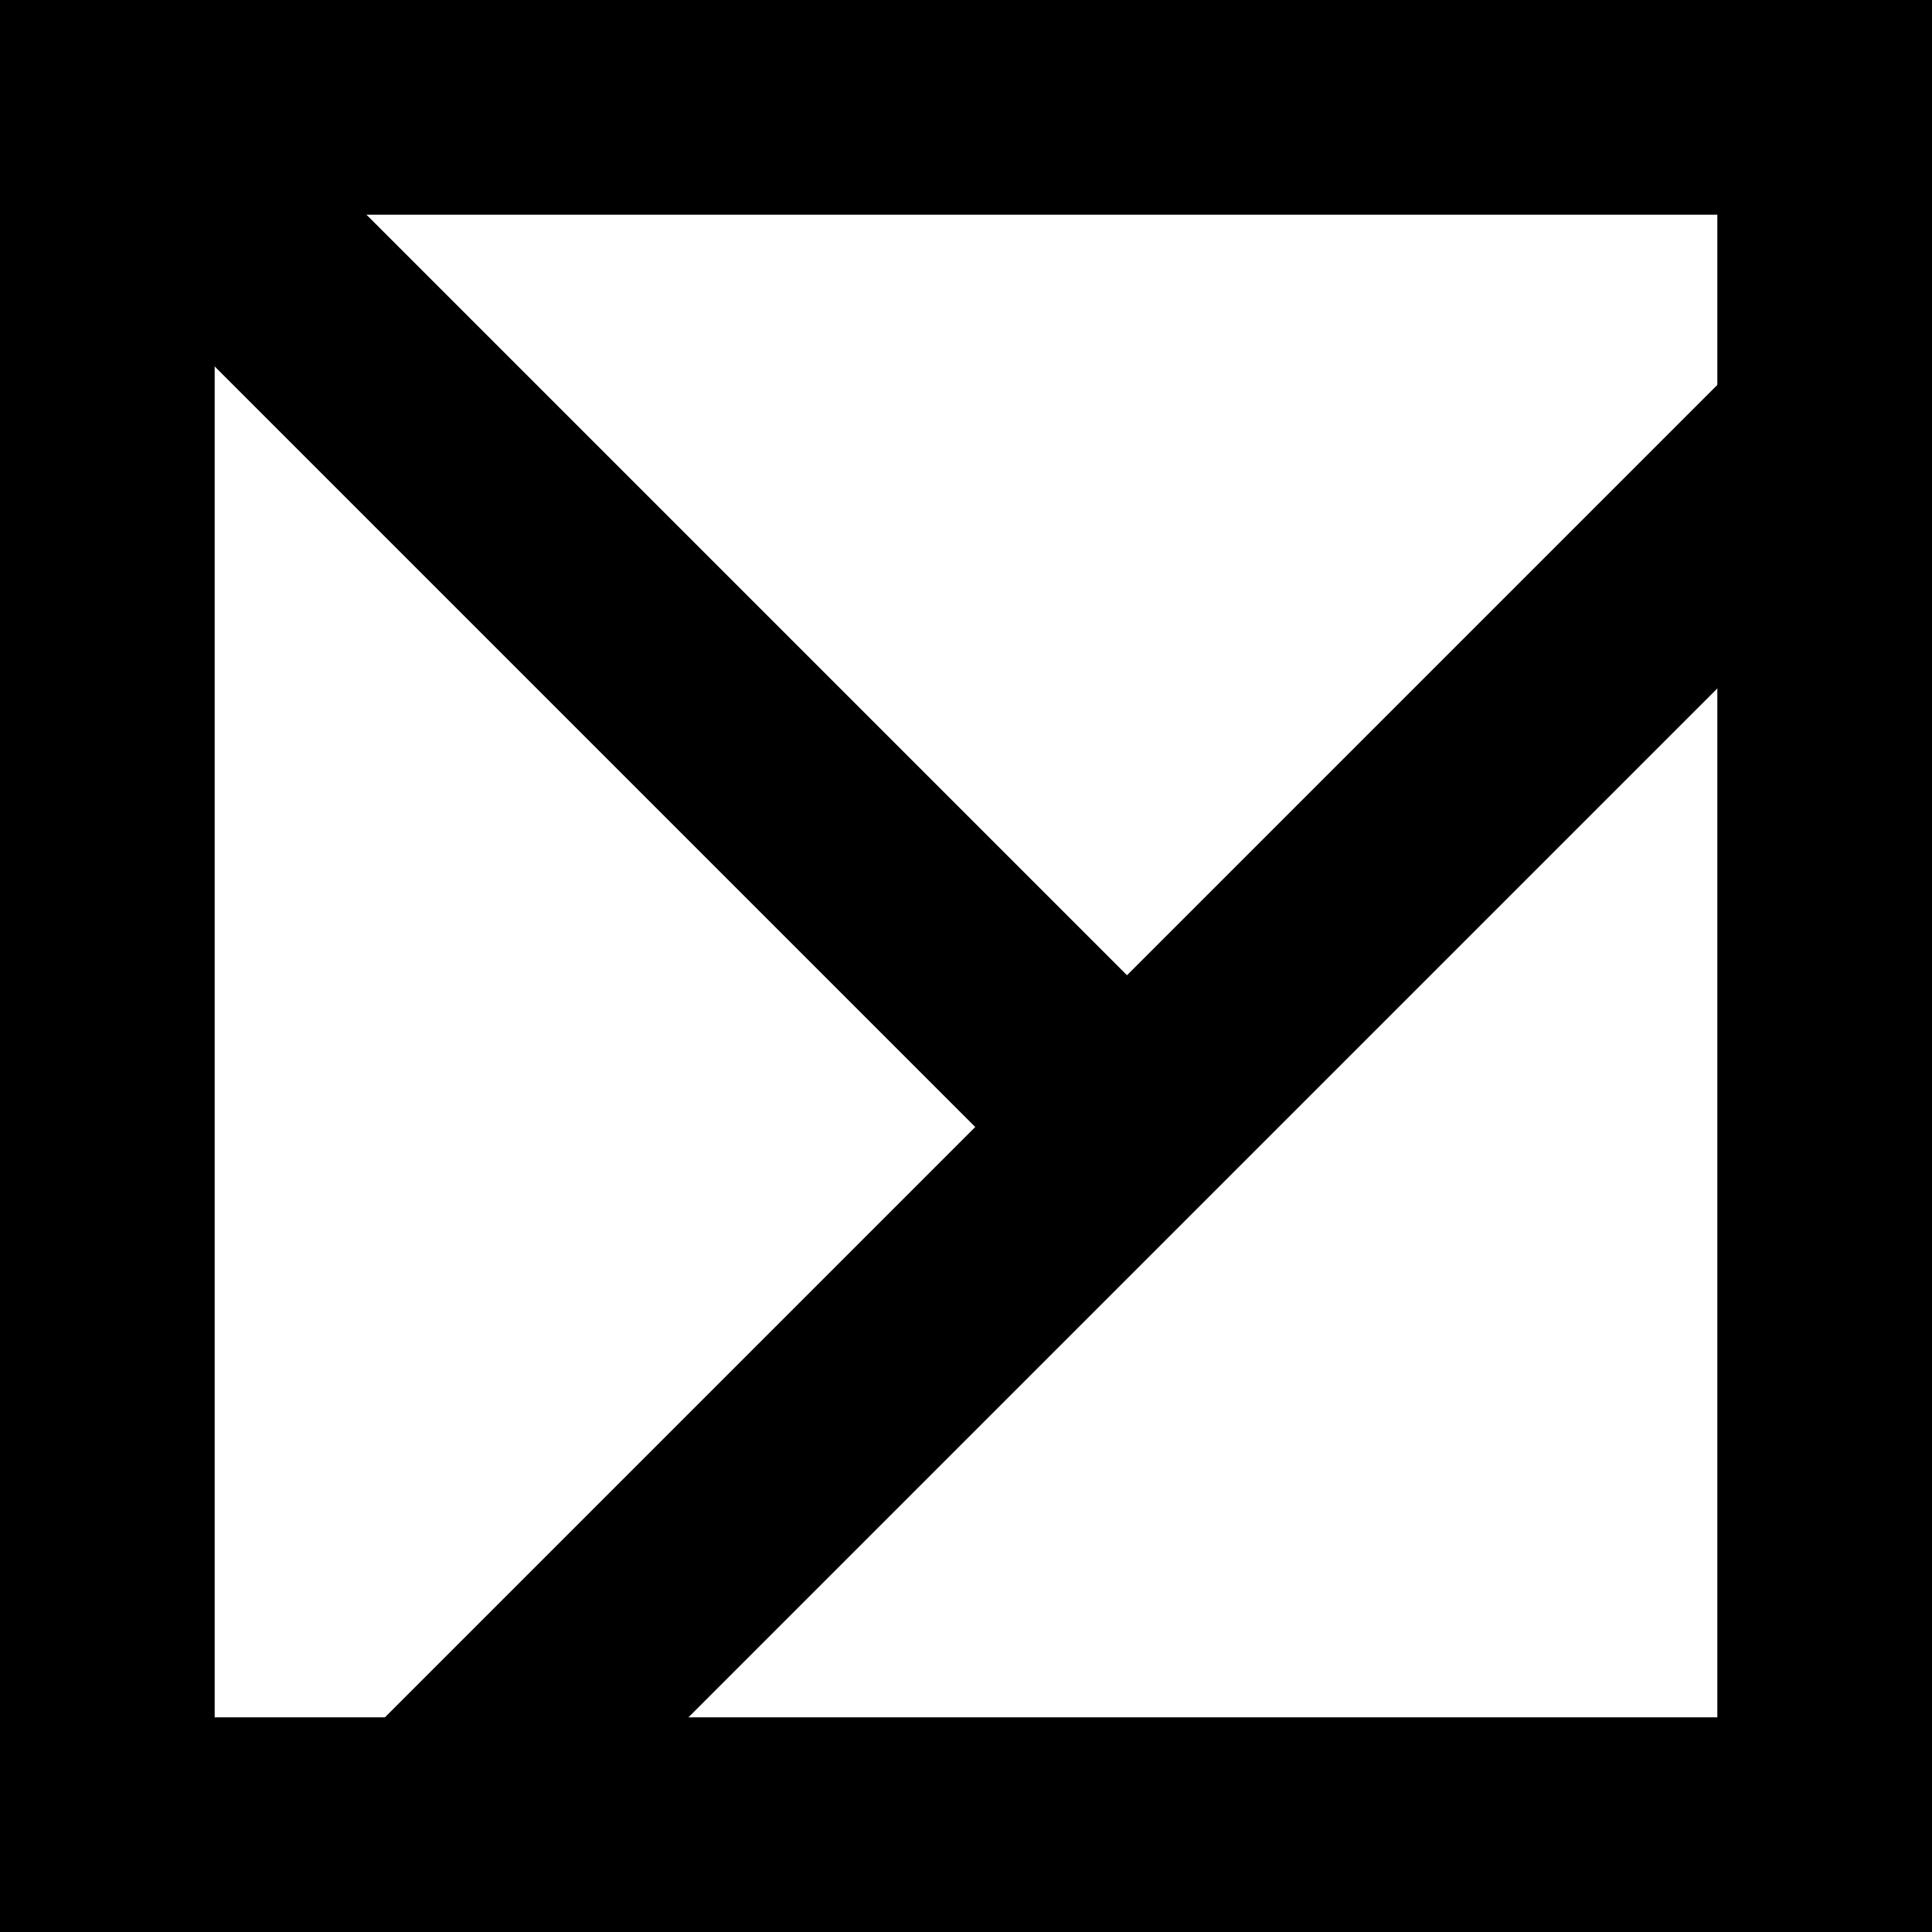
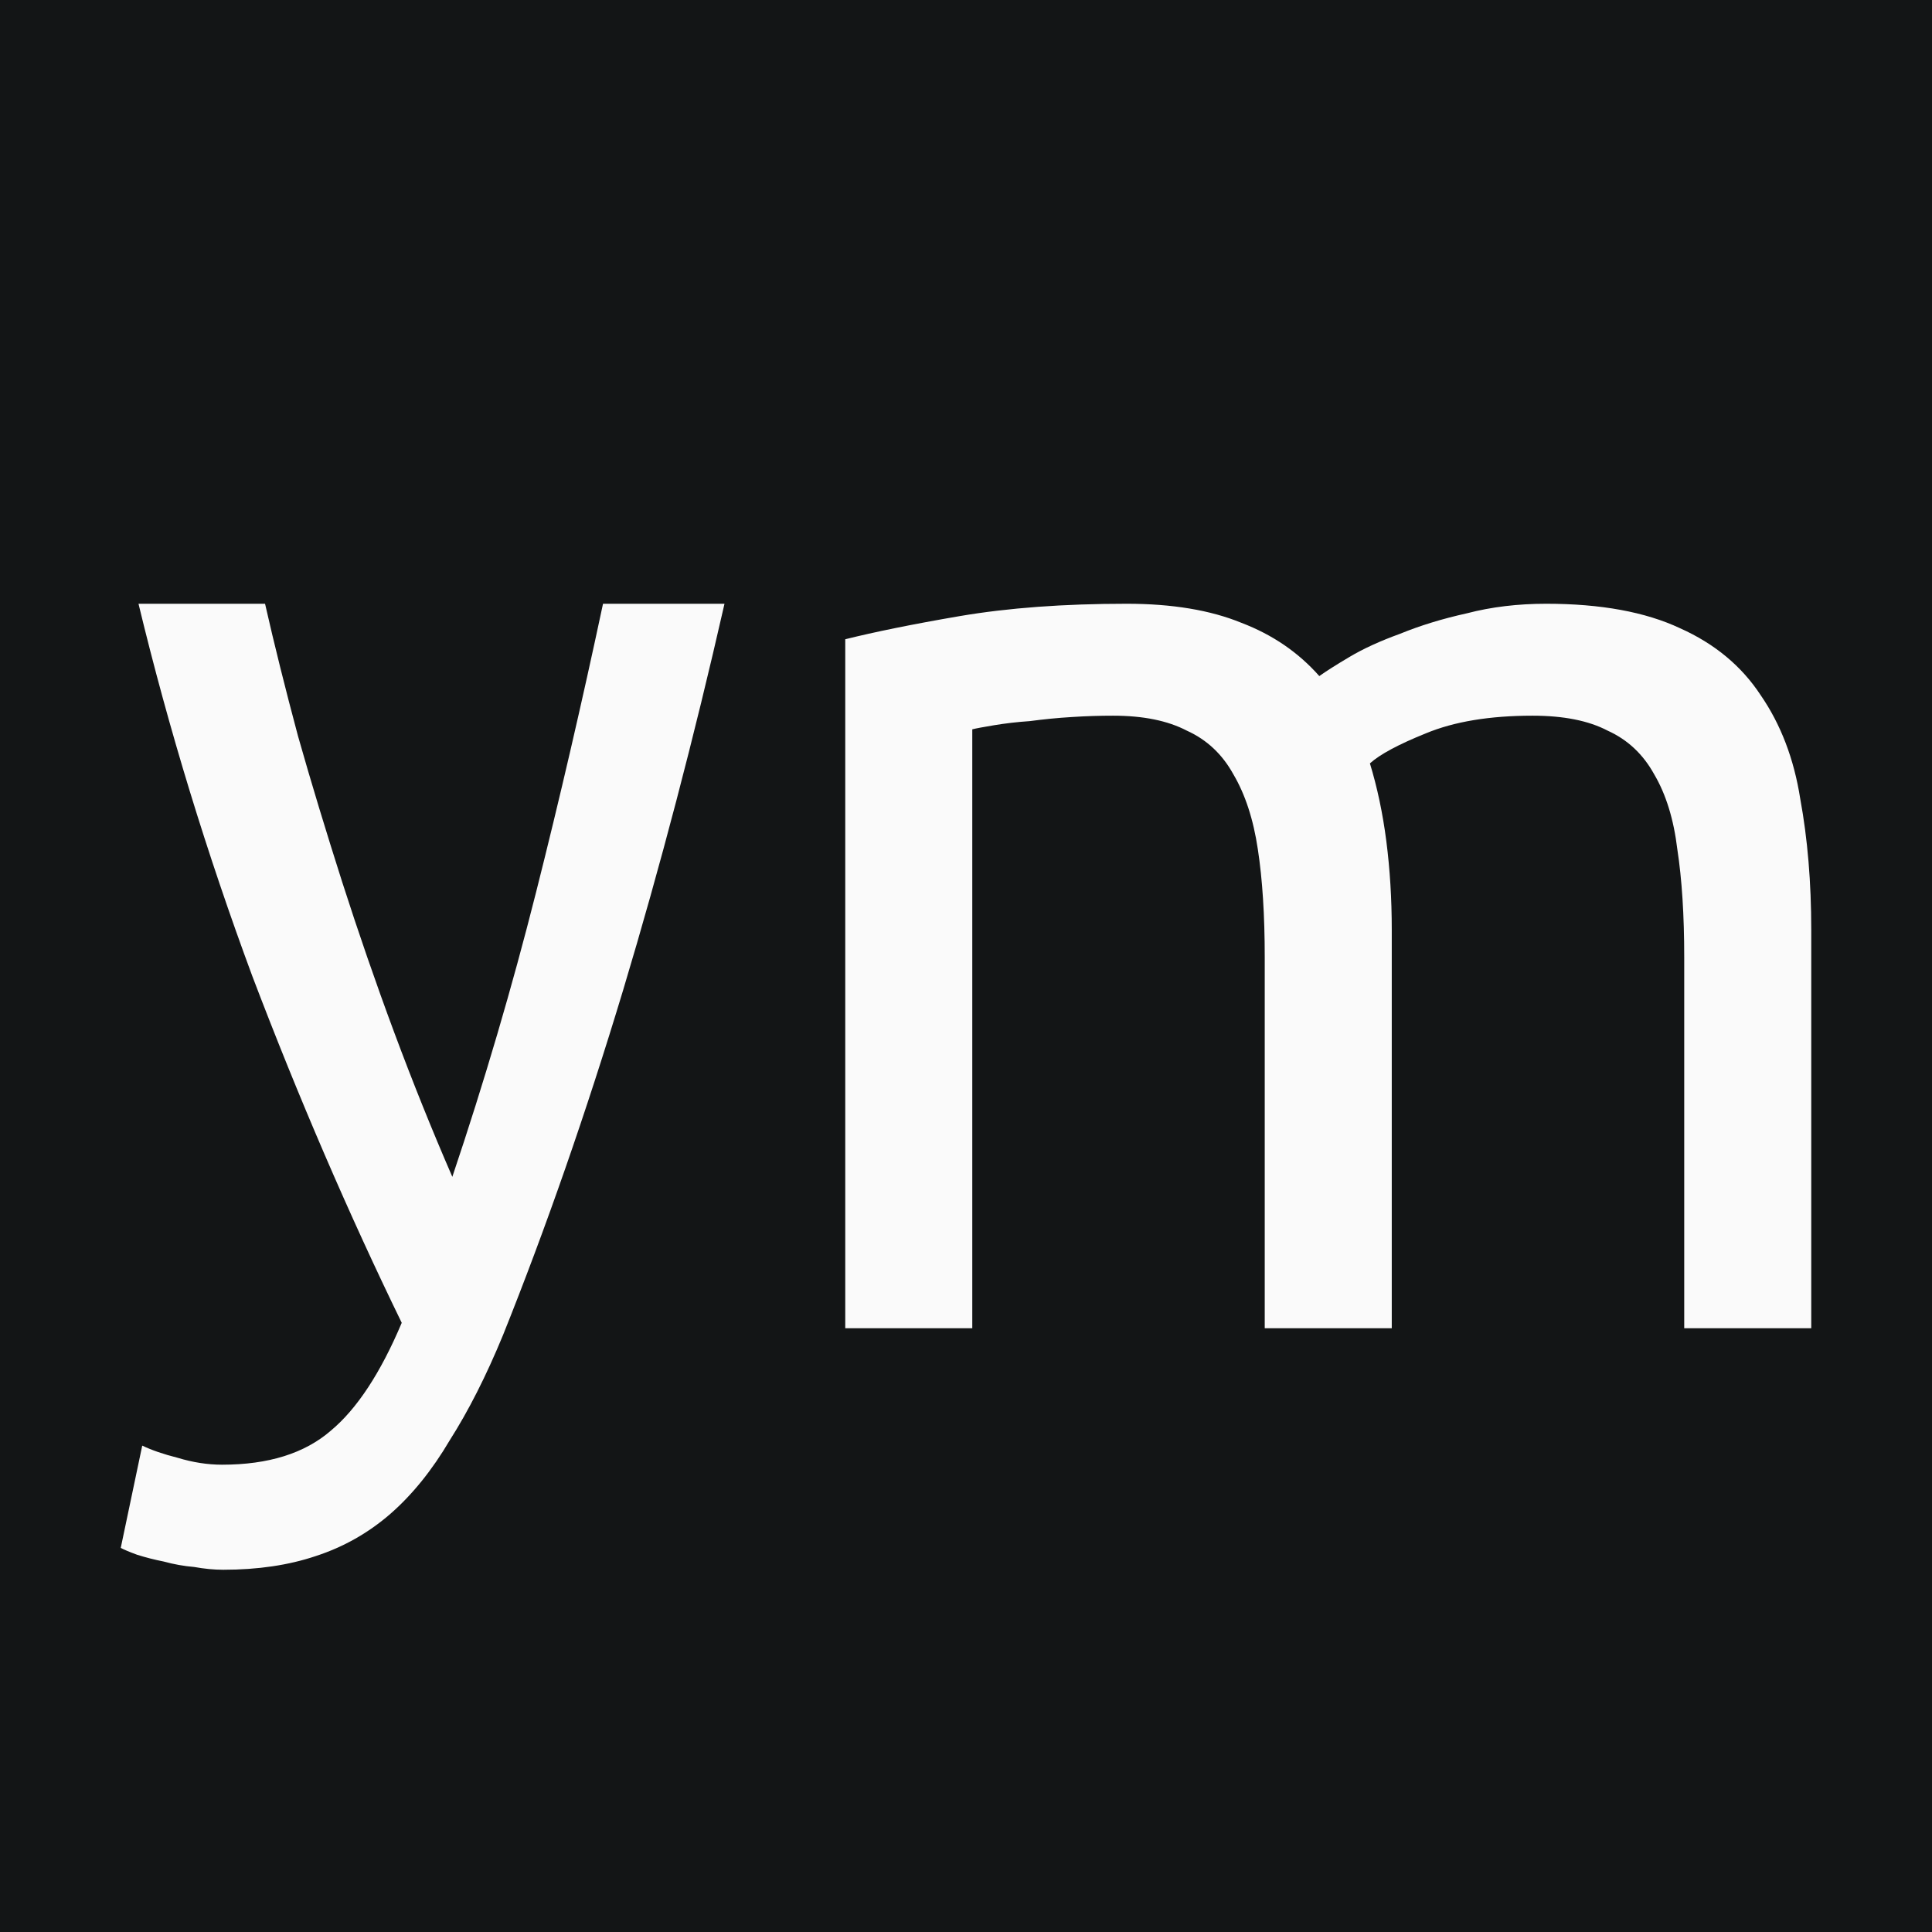
- <svg xmlns="http://www.w3.org/2000/svg" width="18" height="18" viewBox="0 0 18 18" fill="none">
-   <rect width="18" height="18" fill="white" />
-   <path fill-rule="evenodd" clip-rule="evenodd" d="M0 0H18V18H0V0ZM2 2V16H16V2H2Z" fill="black" />
-   <path fill-rule="evenodd" clip-rule="evenodd" d="M17.707 4.707L4.707 17.707L3.293 16.293L16.293 3.293L17.707 4.707Z" fill="black" />
-   <path fill-rule="evenodd" clip-rule="evenodd" d="M9.793 11.207L0.293 1.707L1.707 0.293L11.207 9.793L9.793 11.207Z" fill="black" />
+ <svg xmlns="http://www.w3.org/2000/svg" width="16" height="16" viewBox="0 0 16 16" fill="none">
+   <rect width="16" height="16" fill="#131516" />
+   <path d="M7 5.294C7.241 5.234 7.558 5.169 7.95 5.102C8.35 5.034 8.81 5 9.331 5C9.708 5 10.025 5.053 10.281 5.158C10.538 5.256 10.753 5.403 10.926 5.599C10.979 5.561 11.062 5.508 11.175 5.441C11.289 5.373 11.428 5.309 11.594 5.249C11.76 5.181 11.945 5.124 12.149 5.079C12.352 5.026 12.571 5 12.805 5C13.257 5 13.627 5.068 13.914 5.203C14.2 5.331 14.423 5.516 14.581 5.757C14.747 5.998 14.857 6.284 14.909 6.616C14.97 6.947 15 7.309 15 7.701V11H13.948V7.927C13.948 7.58 13.929 7.282 13.891 7.034C13.861 6.785 13.797 6.578 13.699 6.412C13.608 6.247 13.48 6.126 13.314 6.051C13.156 5.968 12.948 5.927 12.692 5.927C12.337 5.927 12.043 5.976 11.809 6.073C11.583 6.164 11.428 6.247 11.345 6.322C11.405 6.518 11.451 6.733 11.481 6.966C11.511 7.2 11.526 7.444 11.526 7.701V11H10.474V7.927C10.474 7.58 10.455 7.282 10.417 7.034C10.38 6.785 10.312 6.578 10.214 6.412C10.123 6.247 9.995 6.126 9.829 6.051C9.67 5.968 9.467 5.927 9.218 5.927C9.112 5.927 8.999 5.93 8.878 5.938C8.758 5.945 8.641 5.957 8.528 5.972C8.422 5.979 8.324 5.991 8.233 6.006C8.143 6.021 8.083 6.032 8.052 6.04V11H7V5.294Z" fill="#FAFAFA" />
+   <path d="M1.178 11.972C1.255 12.009 1.353 12.043 1.472 12.073C1.597 12.111 1.72 12.13 1.839 12.13C2.223 12.13 2.523 12.036 2.74 11.848C2.957 11.667 3.152 11.369 3.327 10.955C2.887 10.051 2.474 9.094 2.09 8.085C1.713 7.068 1.398 6.04 1.147 5H2.195C2.272 5.339 2.363 5.704 2.468 6.096C2.579 6.488 2.702 6.891 2.834 7.305C2.967 7.719 3.11 8.134 3.264 8.548C3.418 8.962 3.579 9.362 3.746 9.746C4.012 8.955 4.242 8.171 4.438 7.395C4.634 6.62 4.819 5.821 4.994 5H6C5.748 6.107 5.469 7.173 5.161 8.198C4.854 9.215 4.522 10.168 4.166 11.056C4.026 11.396 3.879 11.685 3.725 11.927C3.579 12.175 3.414 12.379 3.233 12.537C3.051 12.695 2.845 12.812 2.614 12.887C2.391 12.962 2.136 13 1.849 13C1.772 13 1.692 12.992 1.608 12.977C1.524 12.97 1.44 12.955 1.356 12.932C1.28 12.917 1.206 12.898 1.136 12.876C1.073 12.853 1.028 12.834 1 12.819L1.178 11.972Z" fill="#FAFAFA" />
</svg>
